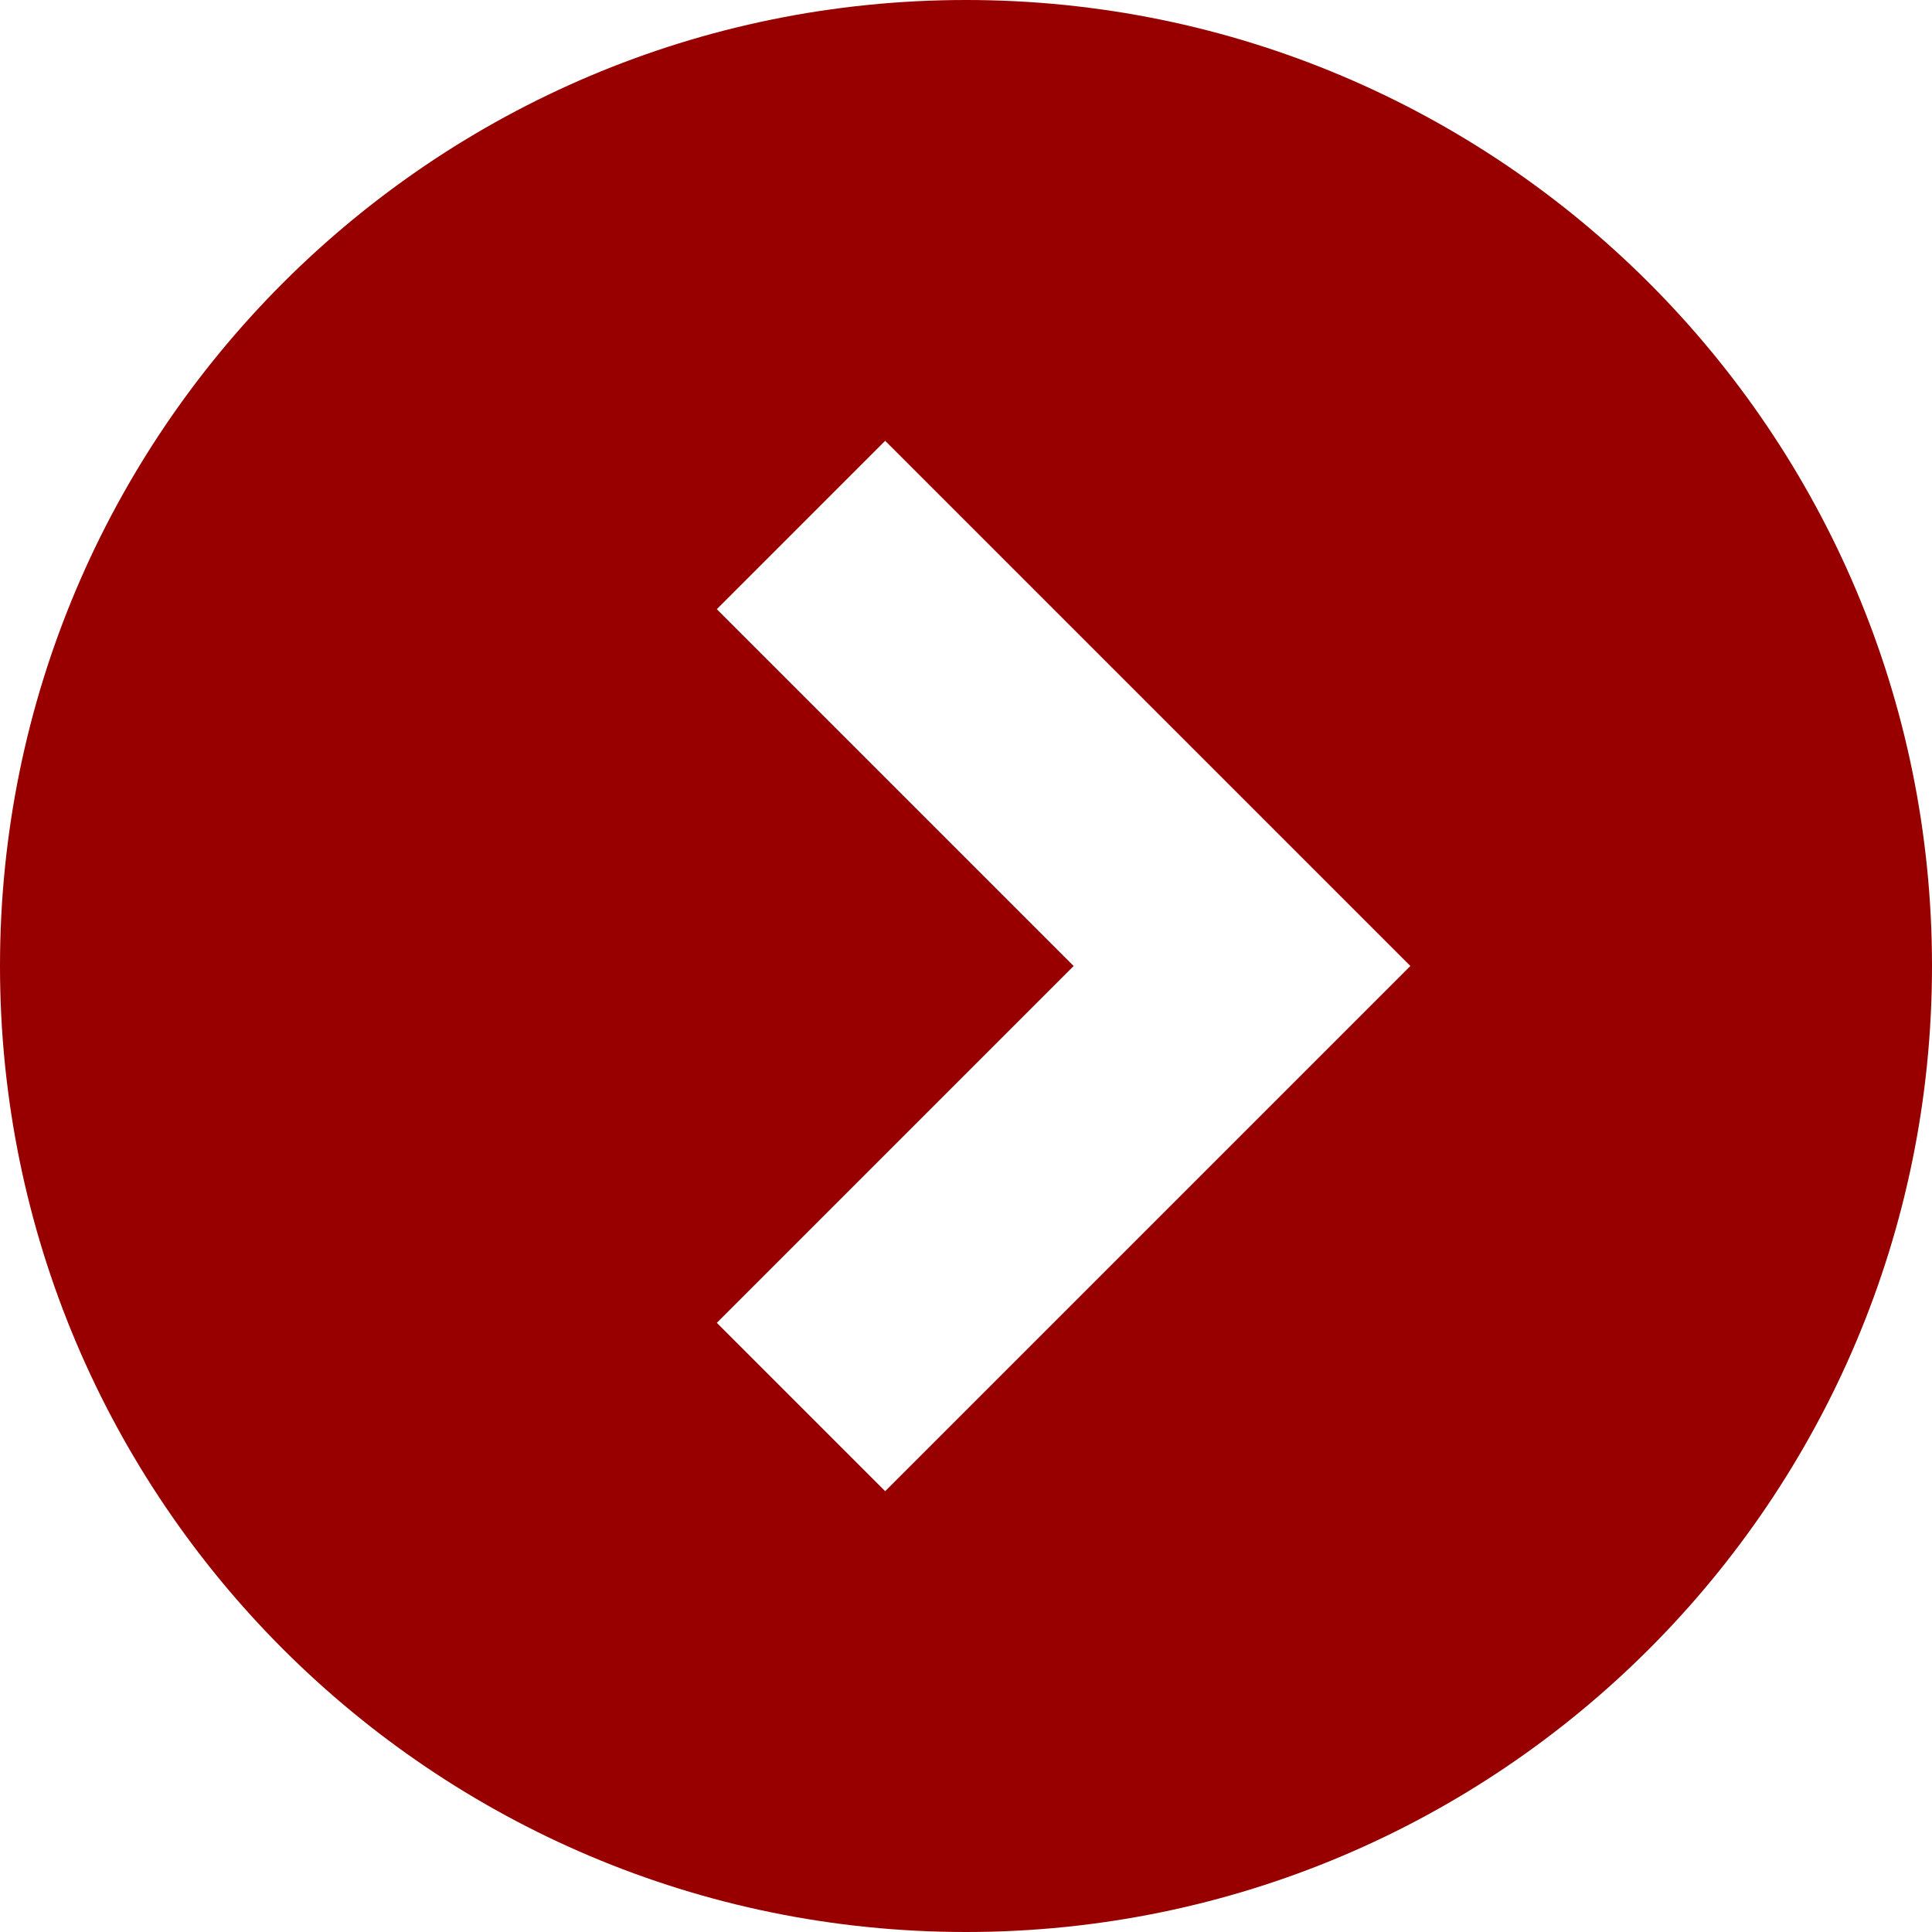
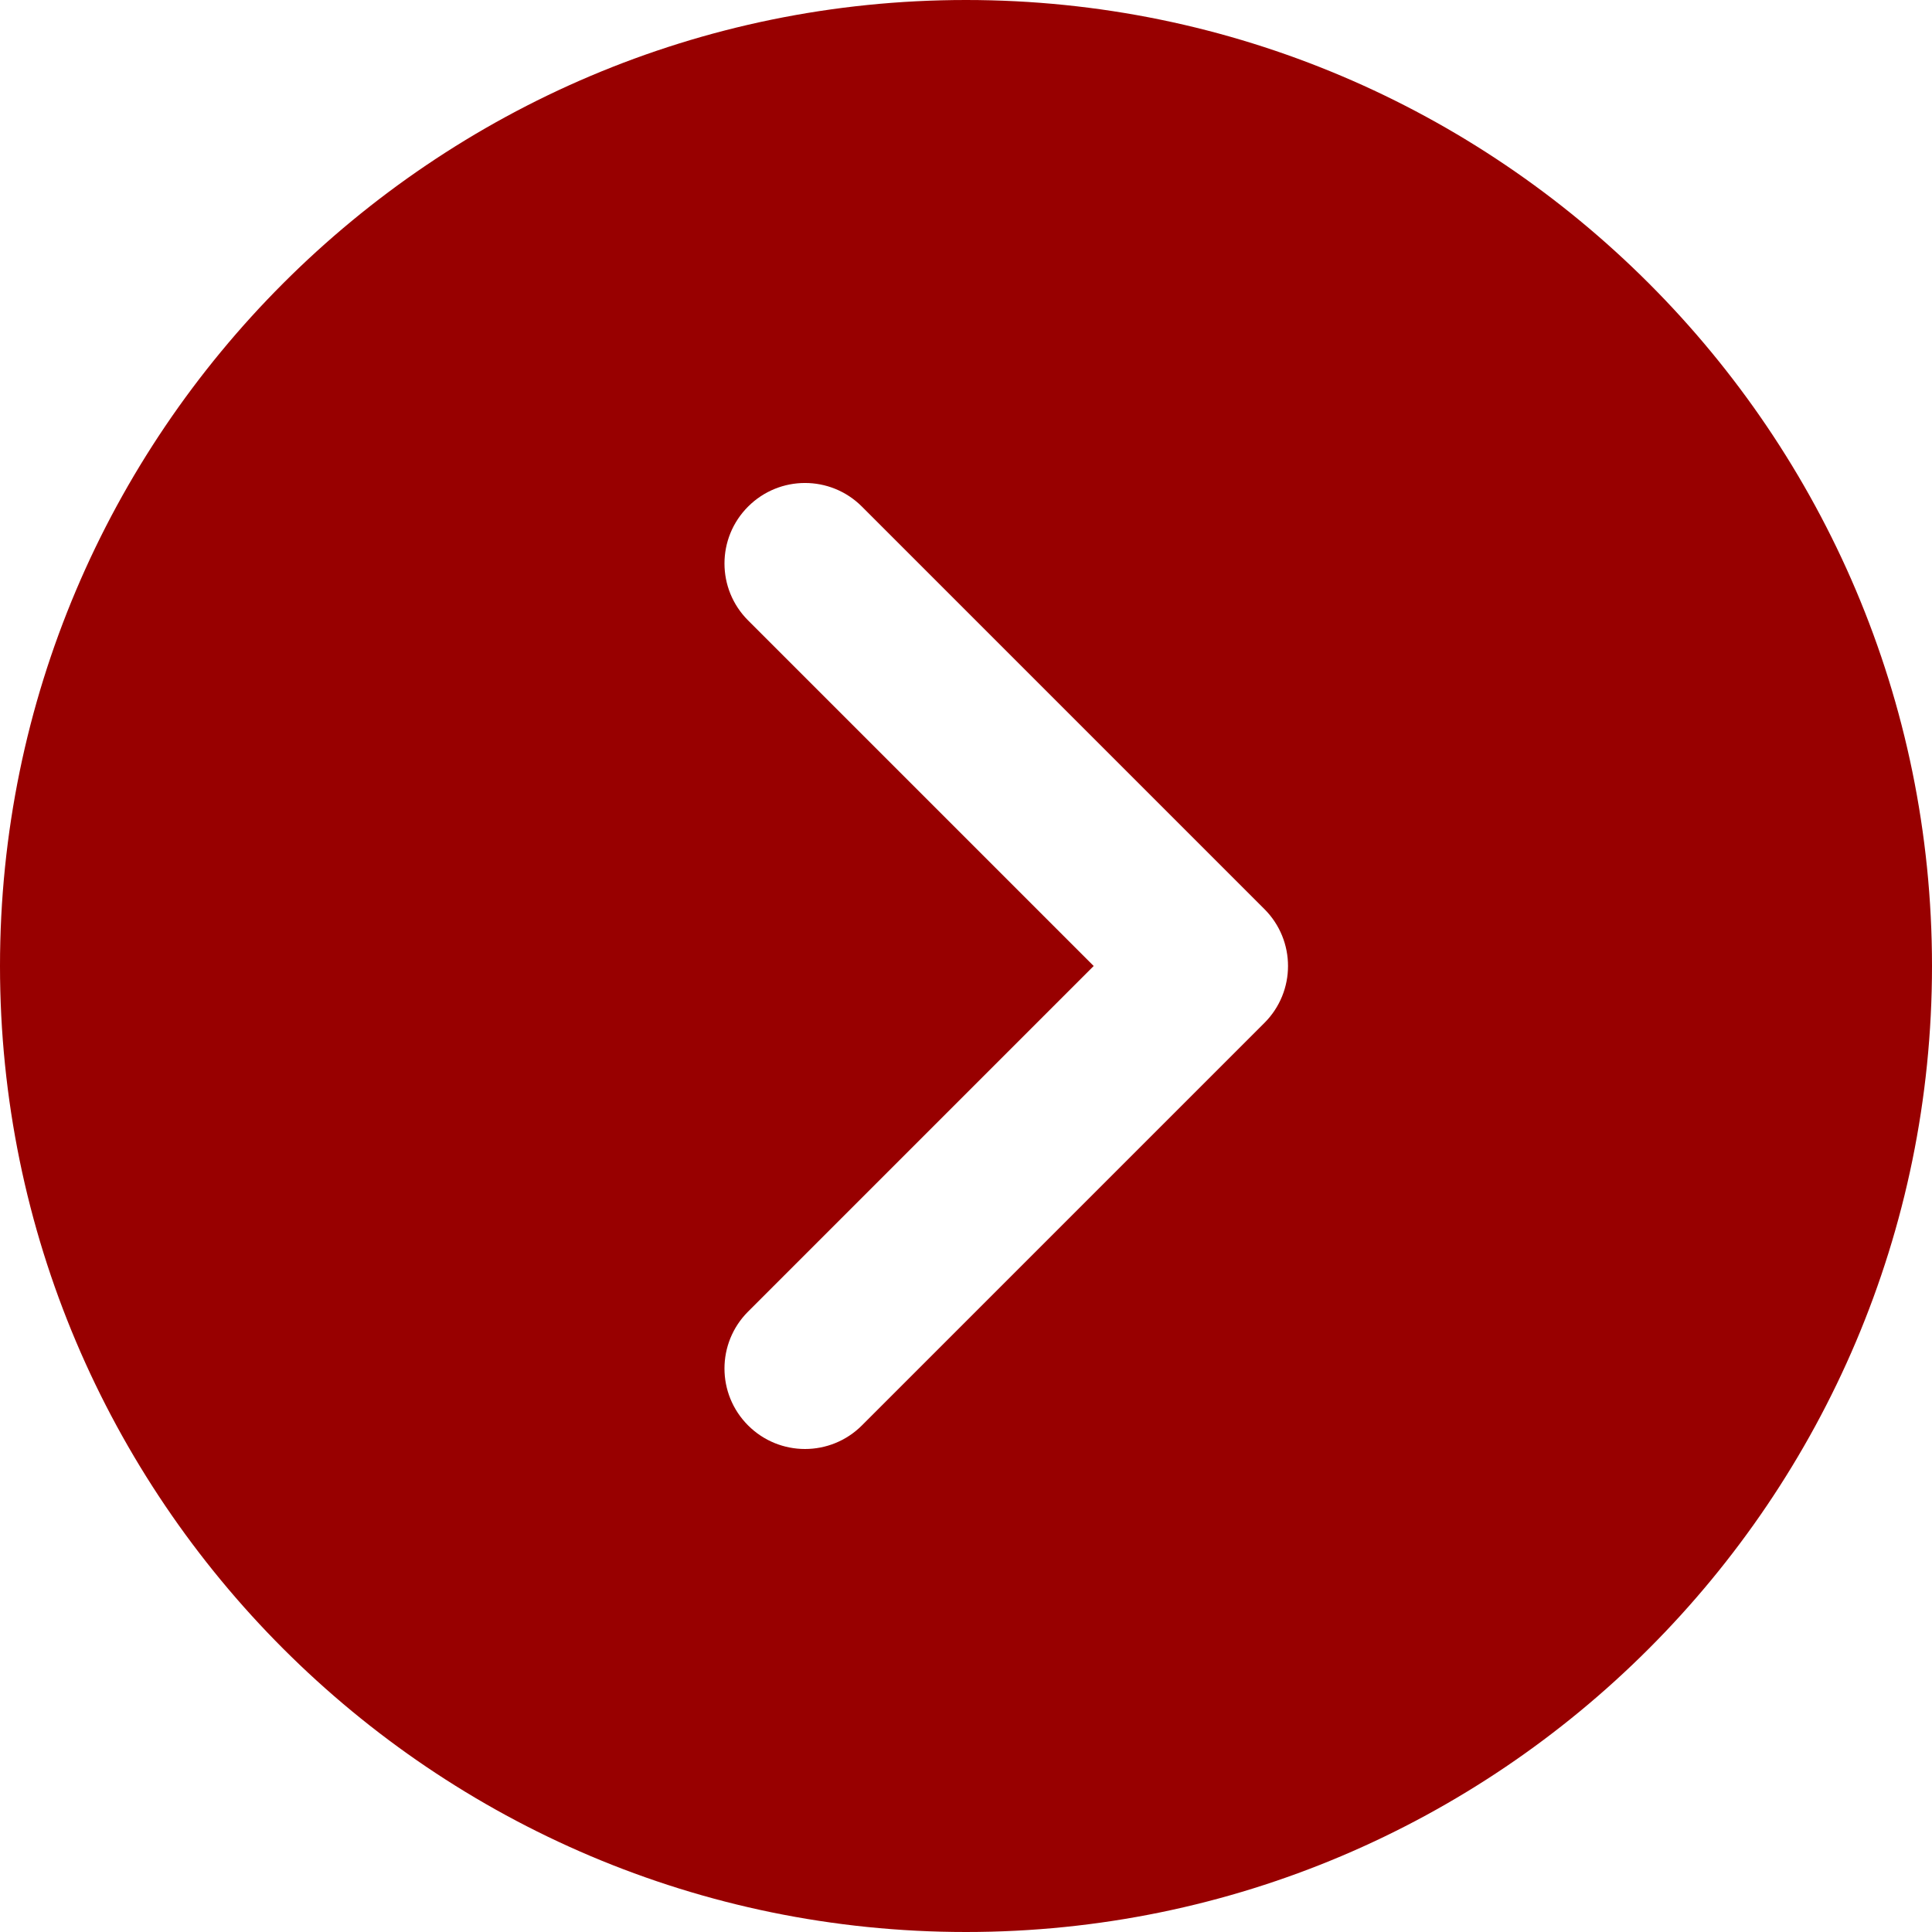
- <svg xmlns="http://www.w3.org/2000/svg" version="1.1" id="Capa_1" x="0px" y="0px" viewBox="0 0 490 490" style="enable-background:new 0 0 490 490;" xml:space="preserve" width="50px" height="50px">
+ <svg xmlns="http://www.w3.org/2000/svg" version="1.1" id="Layer_1" x="0px" y="0px" viewBox="0 0 512 512" style="enable-background:new 0 0 512 512;" xml:space="preserve" height="50px" width="50px">
  <g>
    <g>
-       <path d="M245,0C109.7,0,0,109.7,0,245s109.7,245,245,245s245-109.7,245-245S380.3,0,245,0z M315,287.7l-90.5,90.5l-42.7-42.7   l90.5-90.5l-90.5-90.5l42.7-42.7l90.5,90.5l42.7,42.7L315,287.7z" data-original="#000000" class="active-path" data-old_color="#000000" fill="#980000" />
+       <path fill="#980000" d="M256,0C114.837,0,0,114.837,0,256s114.837,256,256,256s256-114.837,256-256S397.163,0,256,0z M335.083,271.083    L228.416,377.749c-4.16,4.16-9.621,6.251-15.083,6.251c-5.461,0-10.923-2.091-15.083-6.251c-8.341-8.341-8.341-21.824,0-30.165    L289.835,256l-91.584-91.584c-8.341-8.341-8.341-21.824,0-30.165s21.824-8.341,30.165,0l106.667,106.667    C343.424,249.259,343.424,262.741,335.083,271.083z" />
    </g>
  </g>
+   <g>
+ </g>
+   <g>
+ </g>
+   <g>
+ </g>
+   <g>
+ </g>
+   <g>
+ </g>
+   <g>
+ </g>
+   <g>
+ </g>
+   <g>
+ </g>
+   <g>
+ </g>
+   <g>
+ </g>
+   <g>
+ </g>
+   <g>
+ </g>
+   <g>
+ </g>
+   <g>
+ </g>
+   <g>
+ </g>
</svg>
